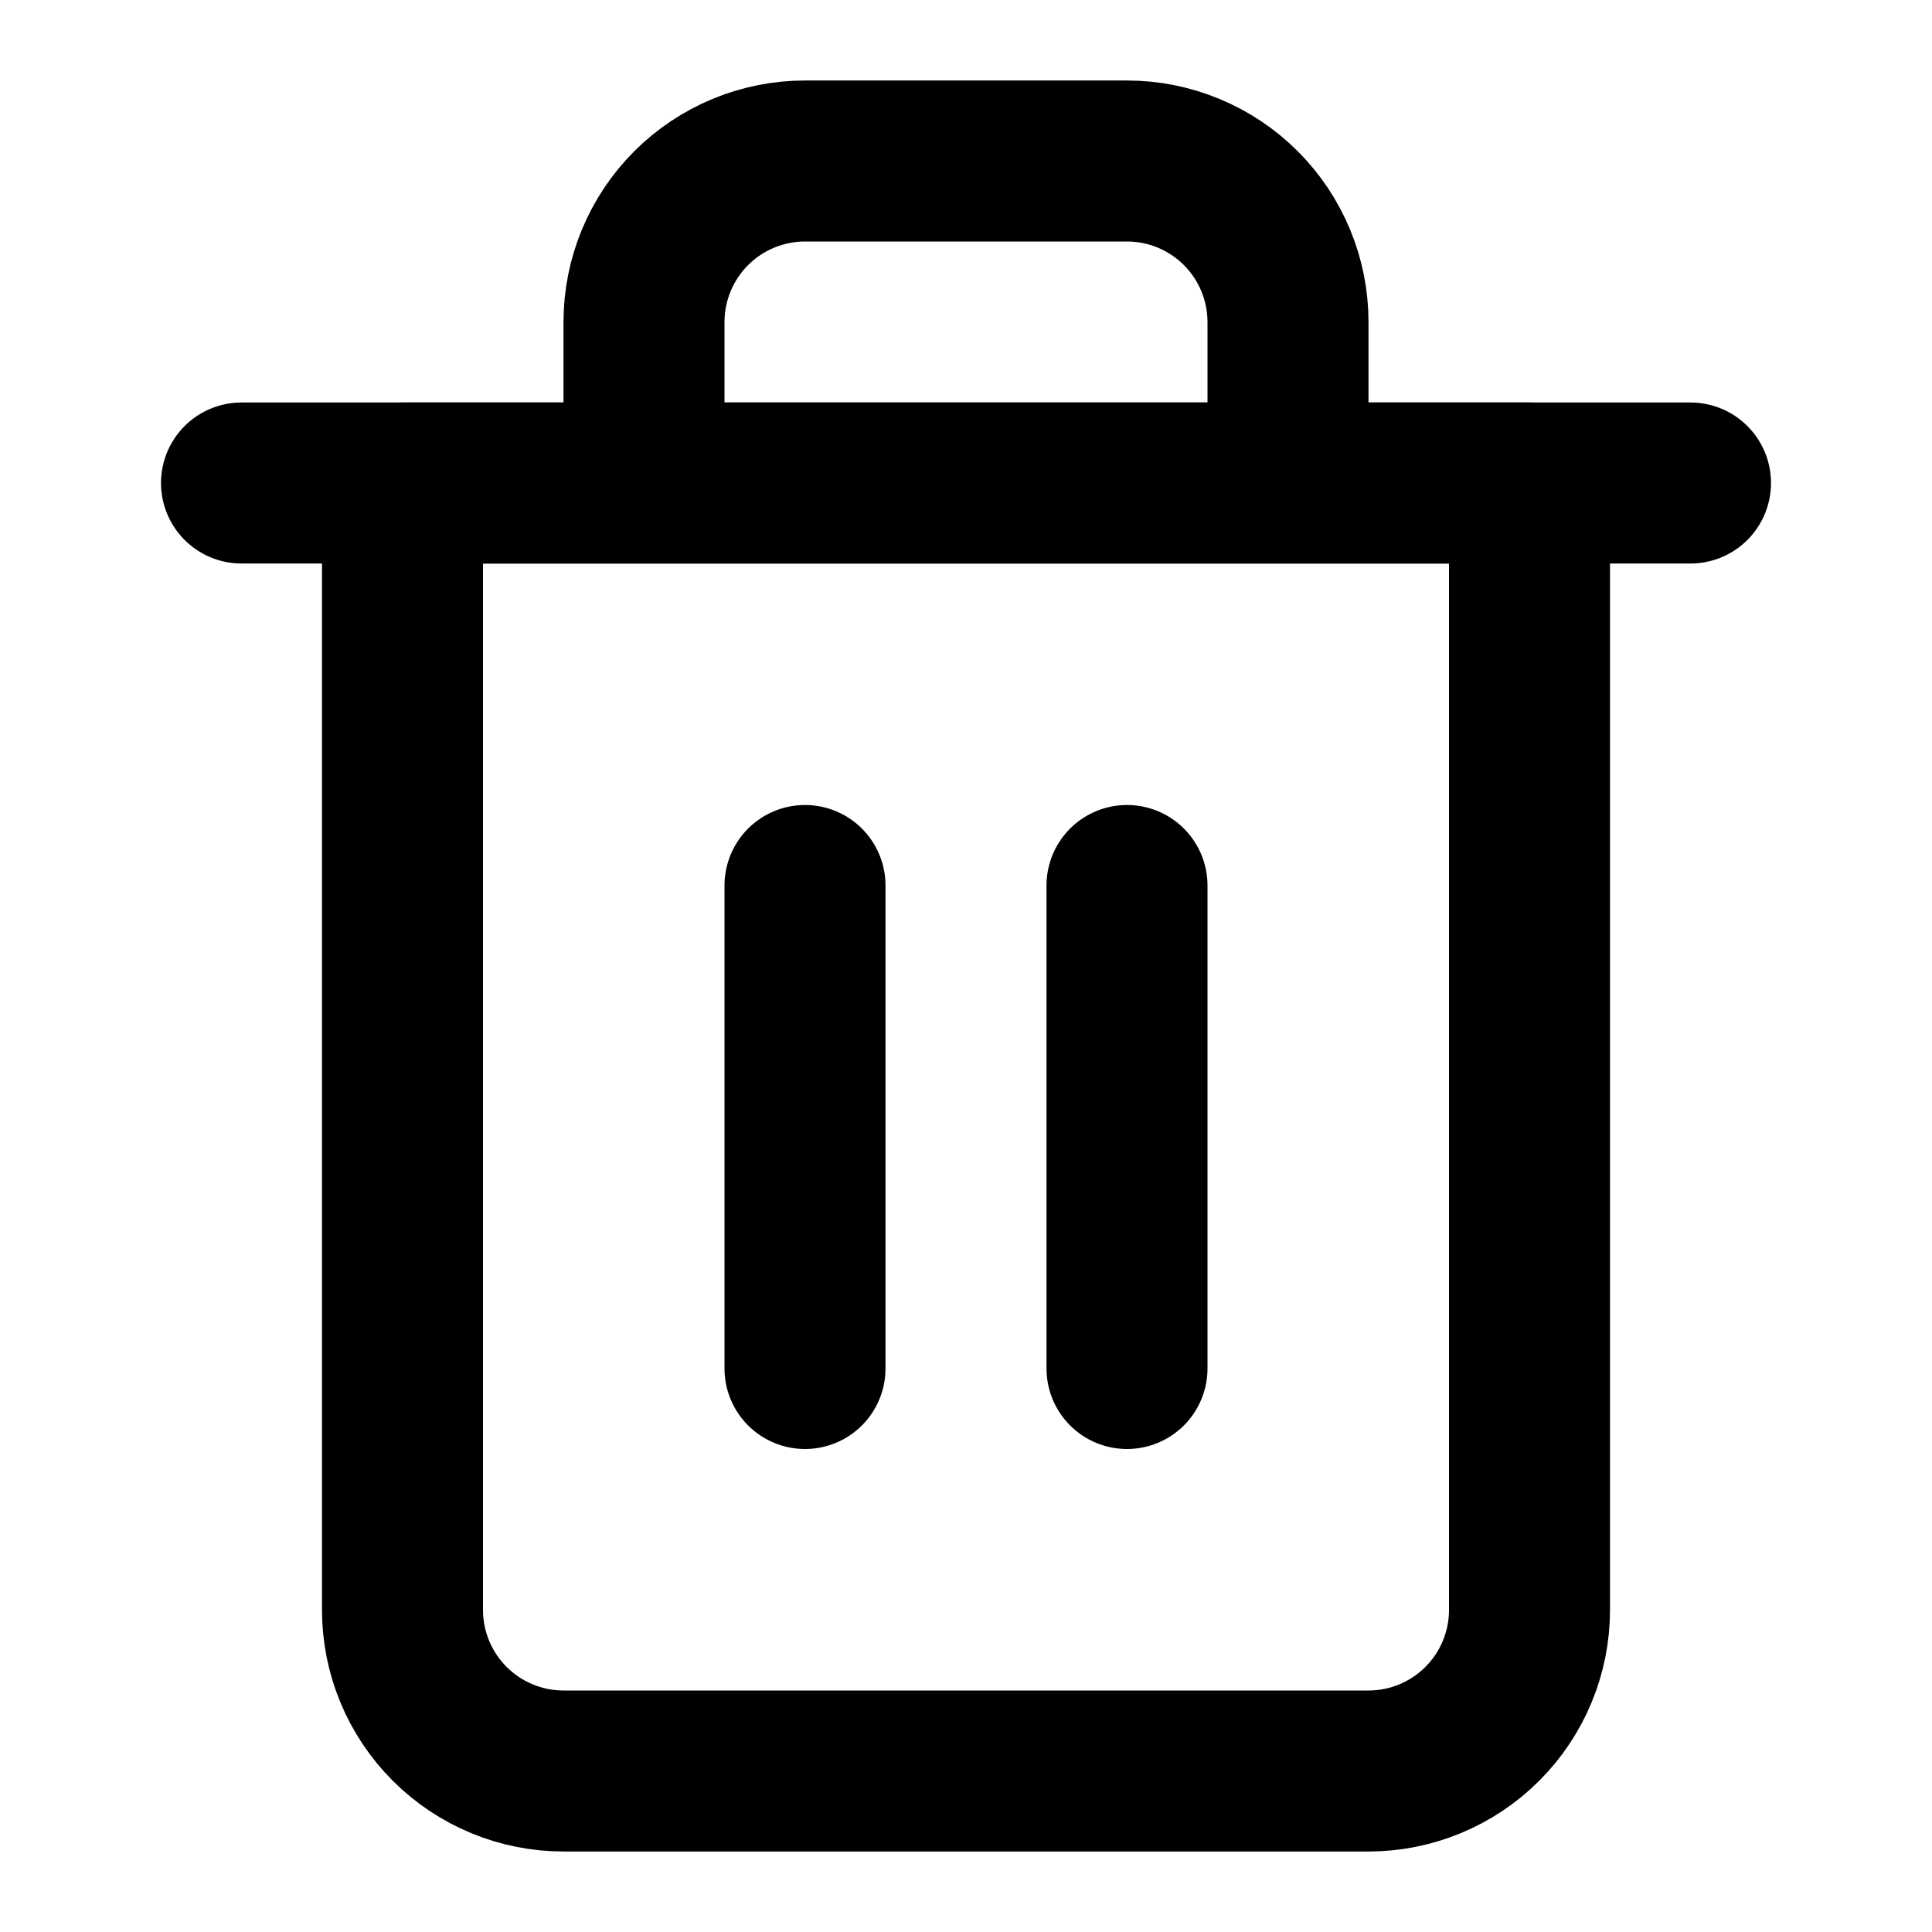
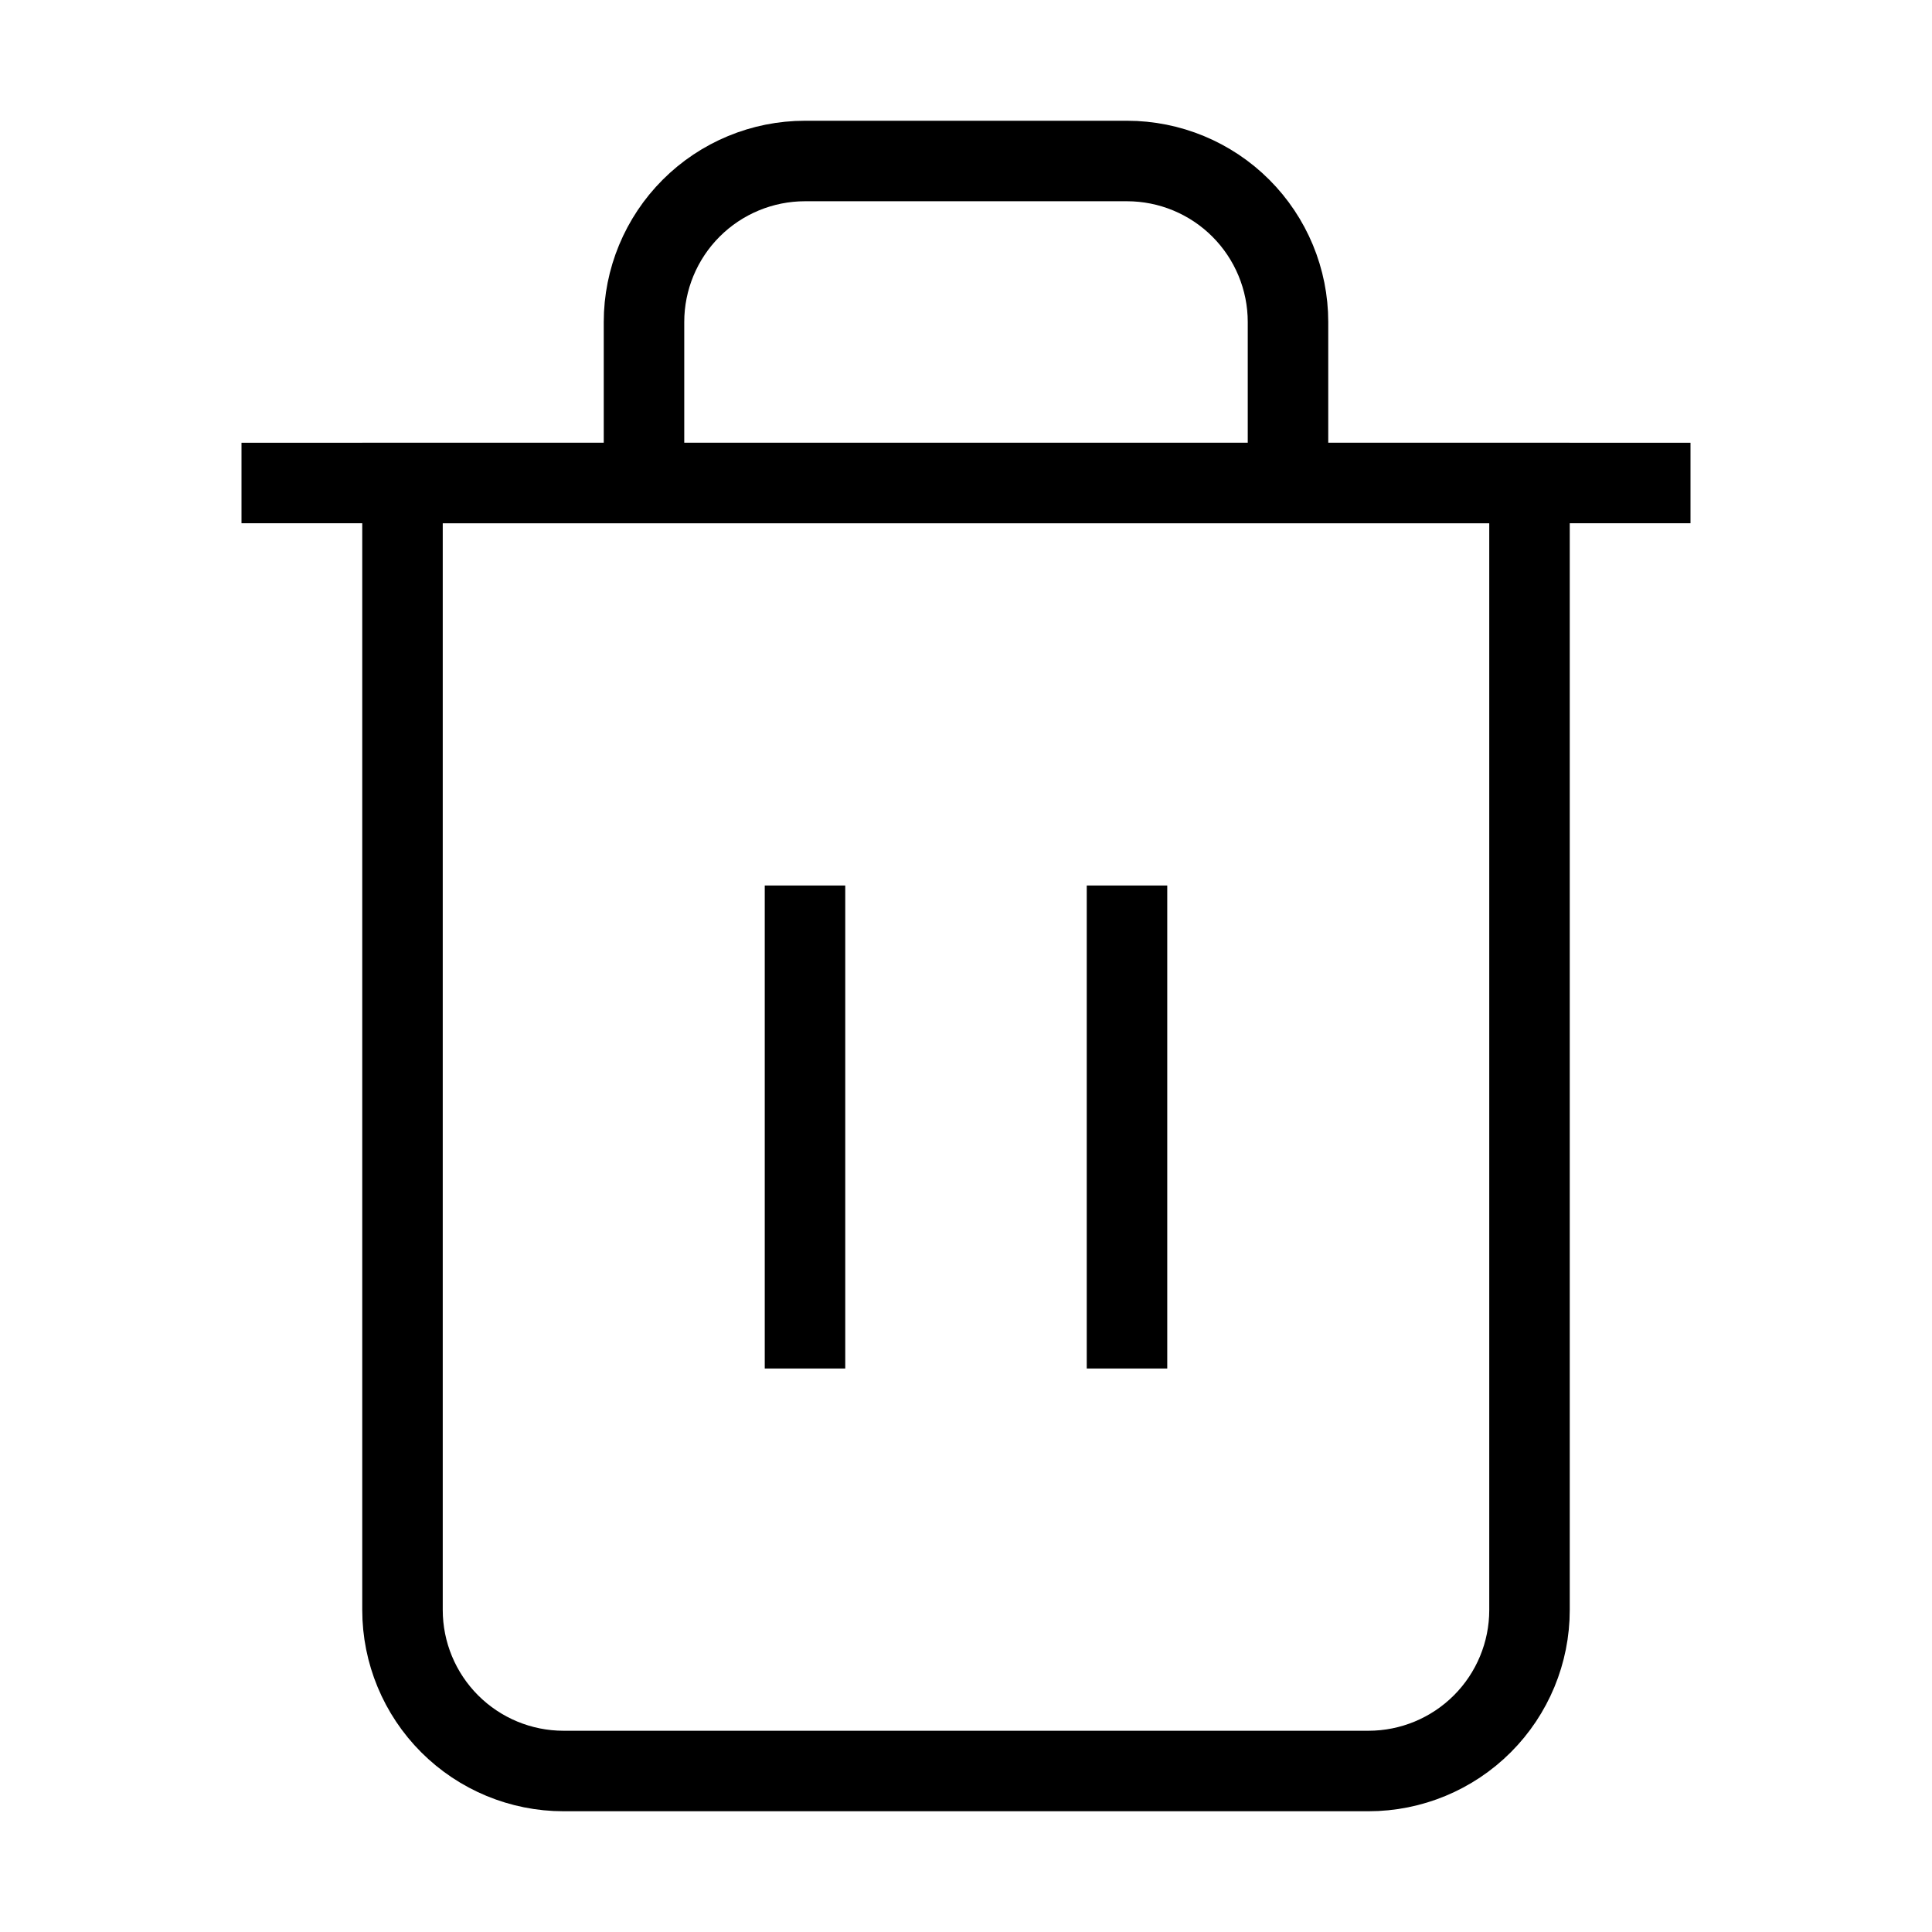
<svg xmlns="http://www.w3.org/2000/svg" width="24" height="24" viewBox="0 0 24 24" fill="none">
-   <path d="M3 6H5H21" stroke="currentColor" stroke-width="2" stroke-linecap="round" stroke-linejoin="round" />
-   <path d="M8 6V4C8 3.47 8.211 2.961 8.586 2.586C8.961 2.211 9.47 2 10 2H14C14.53 2 15.039 2.211 15.414 2.586C15.789 2.961 16 3.47 16 4V6M19 6V20C19 20.53 18.789 21.039 18.414 21.414C18.039 21.789 17.53 22 17 22H7C6.47 22 5.961 21.789 5.586 21.414C5.211 21.039 5 20.53 5 20V6H19Z" stroke="currentColor" stroke-width="2" stroke-linecap="round" stroke-linejoin="round" />
-   <path d="M10 11V17" stroke="currentColor" stroke-width="2" stroke-linecap="round" stroke-linejoin="round" />
-   <path d="M14 11V17" stroke="currentColor" stroke-width="2" stroke-linecap="round" stroke-linejoin="round" />
+   <path d="M3 6H5H21" stroke="currentColor" strokeWidth="2" strokeLinecap="round" strokeLinejoin="round" />
+   <path d="M8 6V4C8 3.47 8.211 2.961 8.586 2.586C8.961 2.211 9.47 2 10 2H14C14.53 2 15.039 2.211 15.414 2.586C15.789 2.961 16 3.47 16 4V6M19 6V20C19 20.53 18.789 21.039 18.414 21.414C18.039 21.789 17.53 22 17 22H7C6.47 22 5.961 21.789 5.586 21.414C5.211 21.039 5 20.53 5 20V6H19Z" stroke="currentColor" strokeWidth="2" strokeLinecap="round" strokeLinejoin="round" />
+   <path d="M10 11V17" stroke="currentColor" strokeWidth="2" strokeLinecap="round" strokeLinejoin="round" />
+   <path d="M14 11V17" stroke="currentColor" strokeWidth="2" strokeLinecap="round" strokeLinejoin="round" />
</svg>
